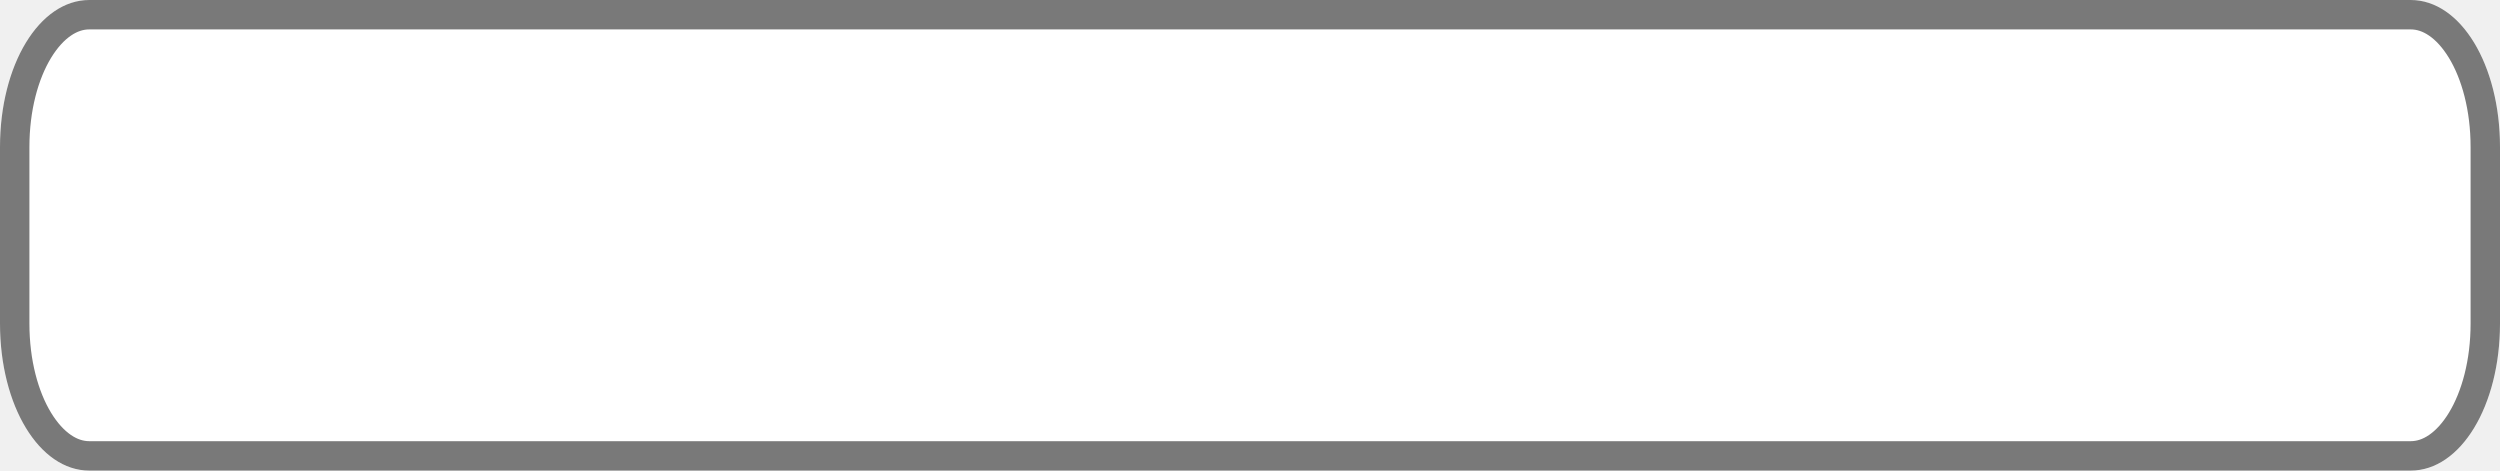
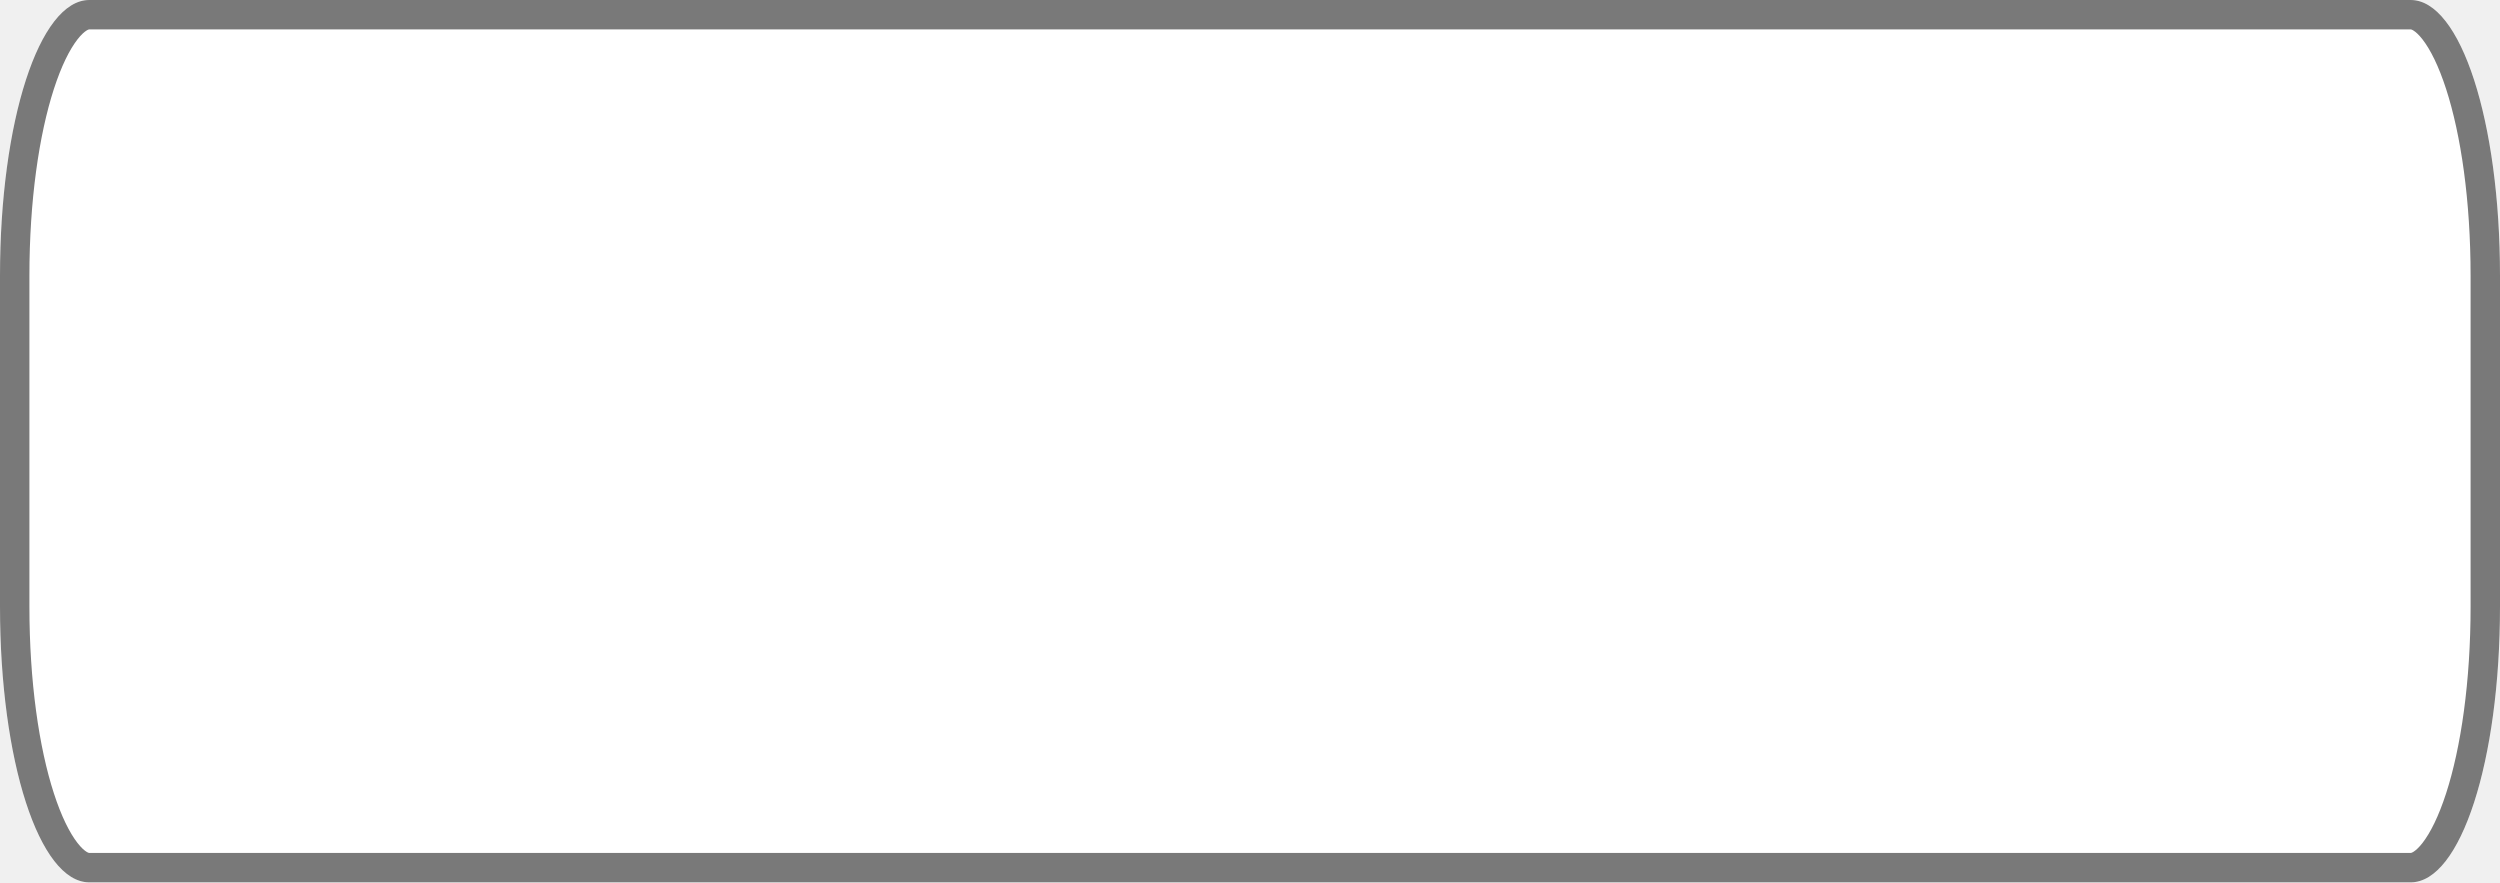
- <svg xmlns="http://www.w3.org/2000/svg" version="1.1" width="85px" height="16px">
+ <svg xmlns="http://www.w3.org/2000/svg" version="1.1" width="85px" height="30px">
  <defs>
-     <mask fill="white" id="clip7">
-       <path d="M 0 11  L 0 5  C 0 2.2  1.336 0  3.036 0  L 67 0  L 81.964 0  C 83.664 0  85 2.2  85 5  L 85 11  C 85 13.8  83.664 16  81.964 16  L 66.179 16  L 3.036 16  C 1.336 16  0 13.8  0 11  Z " fill-rule="evenodd" />
+     <mask fill="white" id="clip30">
+       <path d="M 0 20.625  L 0 9.375  C 0 4.125  1.336 0  3.036 0  L 81.964 0  C 83.664 0  85 4.125  85 9.375  L 85 20.625  C 85 25.875  83.664 30  81.964 30  L 66.179 30  L 3.036 30  C 1.336 30  0 25.875  0 20.625  Z " fill-rule="evenodd" />
    </mask>
  </defs>
-   <g transform="matrix(1 0 0 1 -1052 -2744 )">
-     <path d="M 0 11  L 0 5  C 0 2.2  1.336 0  3.036 0  L 67 0  L 81.964 0  C 83.664 0  85 2.2  85 5  L 85 11  C 85 13.8  83.664 16  81.964 16  L 66.179 16  L 3.036 16  C 1.336 16  0 13.8  0 11  Z " fill-rule="nonzero" fill="#ffffff" stroke="none" transform="matrix(1 0 0 1 1052 2744 )" />
-     <path d="M 0 11  L 0 5  C 0 2.2  1.336 0  3.036 0  L 67 0  L 81.964 0  C 83.664 0  85 2.2  85 5  L 85 11  C 85 13.8  83.664 16  81.964 16  L 66.179 16  L 3.036 16  C 1.336 16  0 13.8  0 11  Z " stroke-width="2" stroke="#797979" fill="none" transform="matrix(1 0 0 1 1052 2744 )" mask="url(#clip7)" />
+   <g transform="matrix(1 0 0 1 -967 -2733 )">
+     <path d="M 0 20.625  L 0 9.375  C 0 4.125  1.336 0  3.036 0  L 81.964 0  C 83.664 0  85 4.125  85 9.375  L 85 20.625  C 85 25.875  83.664 30  81.964 30  L 66.179 30  L 3.036 30  C 1.336 30  0 25.875  0 20.625  Z " fill-rule="nonzero" fill="#ffffff" stroke="none" transform="matrix(1 0 0 1 967 2733 )" />
+     <path d="M 0 20.625  L 0 9.375  C 0 4.125  1.336 0  3.036 0  L 81.964 0  C 83.664 0  85 4.125  85 9.375  L 85 20.625  C 85 25.875  83.664 30  81.964 30  L 66.179 30  L 3.036 30  C 1.336 30  0 25.875  0 20.625  Z " stroke-width="2" stroke="#797979" fill="none" transform="matrix(1 0 0 1 967 2733 )" mask="url(#clip30)" />
  </g>
</svg>
